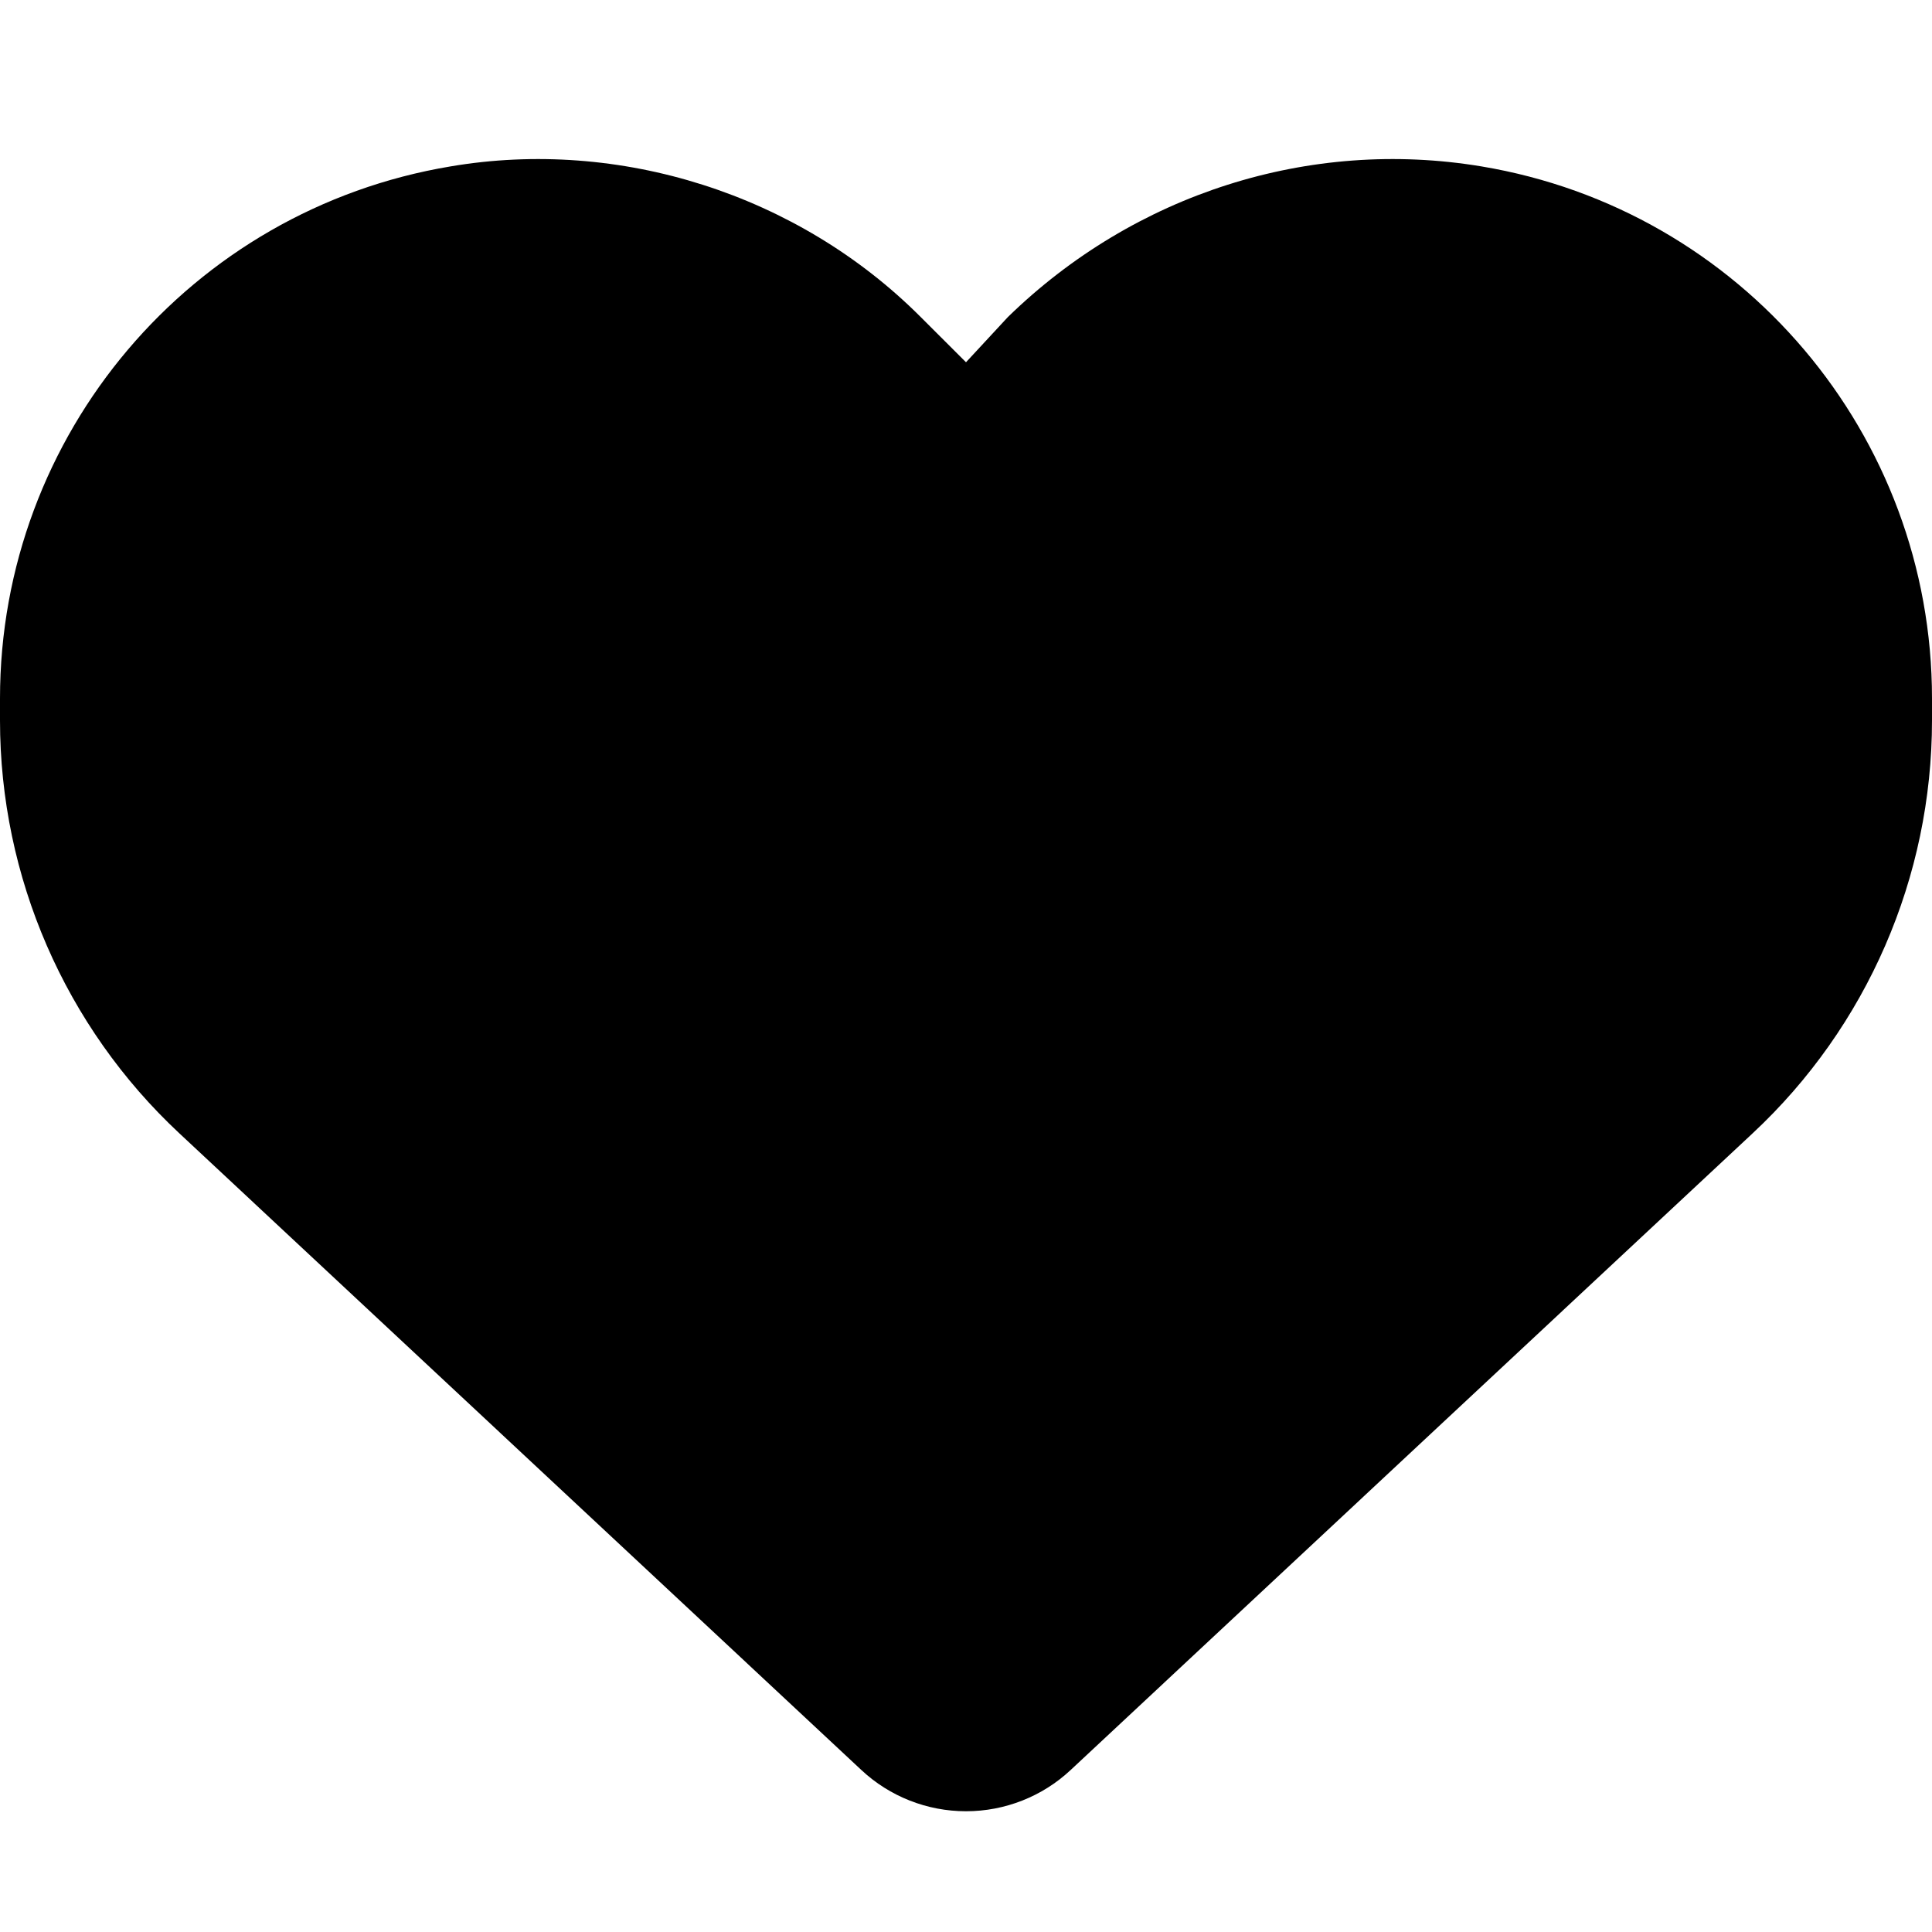
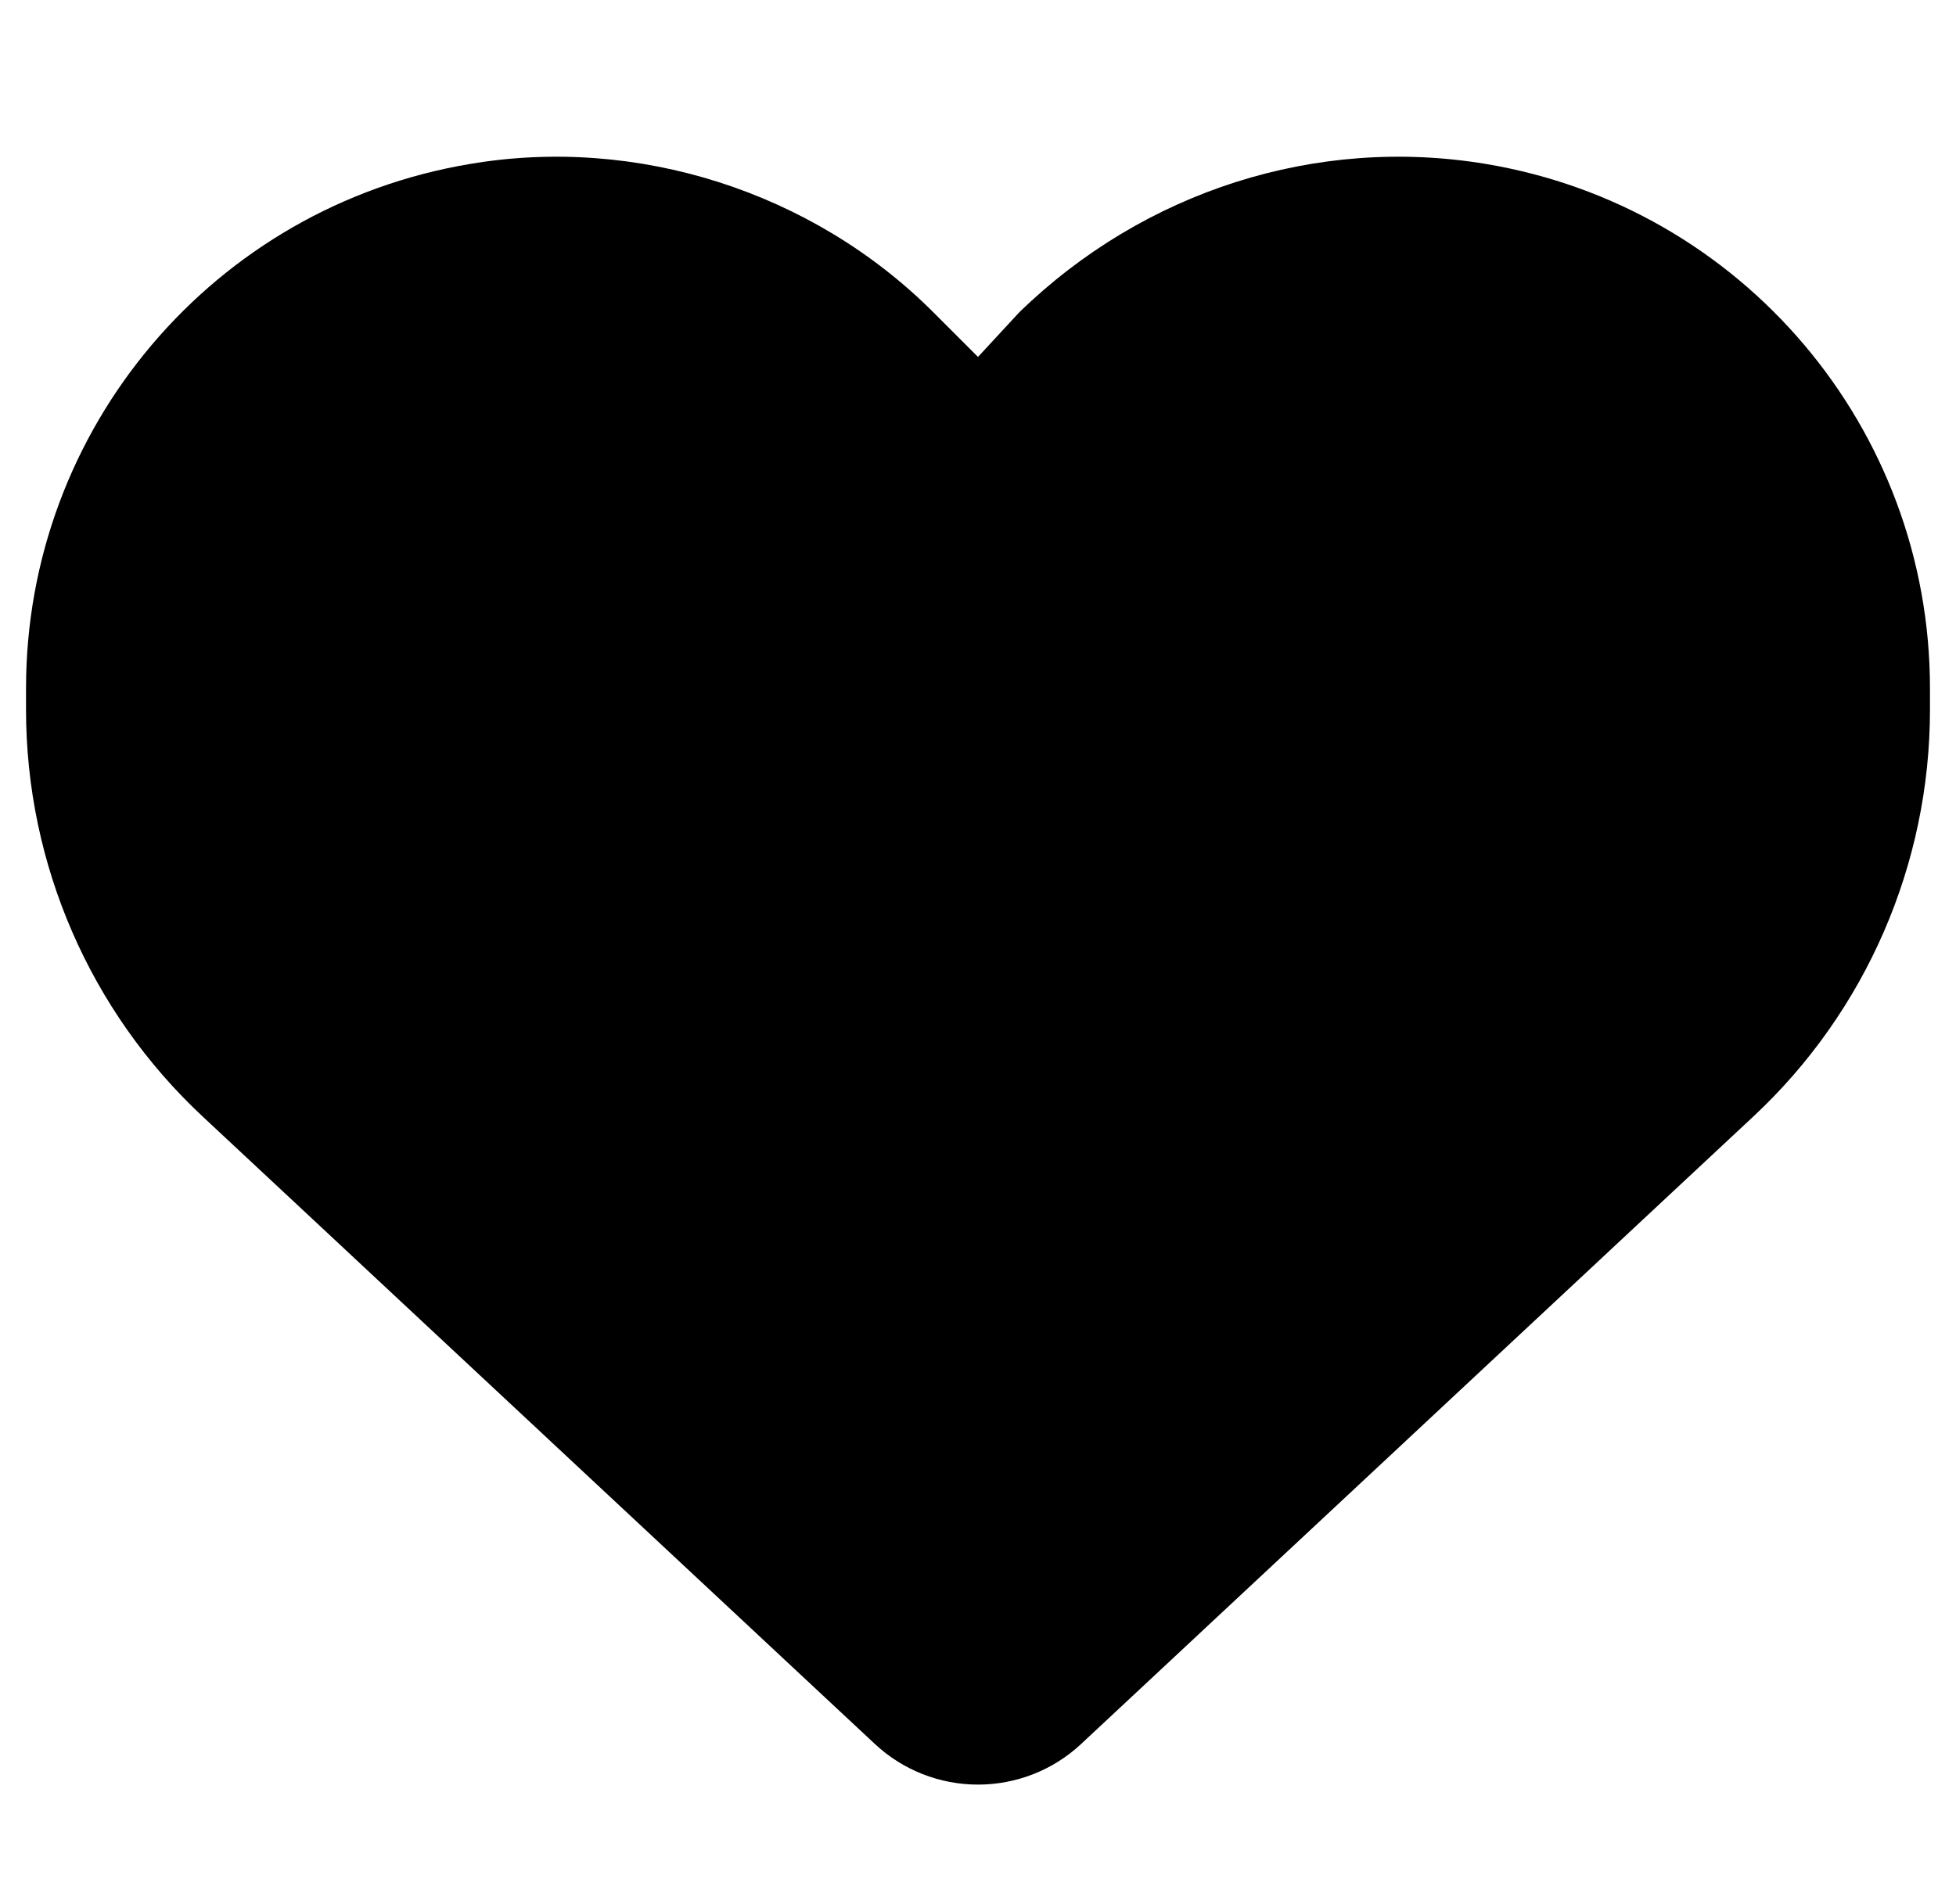
- <svg viewBox="0 0 512 512">
-   <path d="M0 190.9V185.1C0 115.2 50.52 55.58 119.4 44.1C164.1 36.51 211.4 51.37 244 84.02L256 96L267.1 84.02C300.6 51.37 347 36.51 392.6 44.1C461.5 55.58 512 115.2 512 185.1V190.9C512 232.4 494.8 272.1 464.4 300.4L283.7 469.1C276.2 476.1 266.3 480 256 480C245.7 480 235.8 476.1 228.3 469.1L47.59 300.4C17.23 272.1 0 232.4 0 190.9L0 190.9z" />
+ <svg xmlns="http://www.w3.org/2000/svg" version="1.1" id="Layer_1" x="0px" y="0px" viewBox="0 0 526 512" style="enable-background:new 0 0 526 512;" xml:space="preserve">
+   <path d="M7,190.9v-5.8c0-69.9,50.5-129.5,119.4-141c44.7-7.6,92,7.3,124.6,39.9l12,12l11.1-12c33.5-32.6,79.9-47.5,125.5-39.9  c68.9,11.5,119.4,71.1,119.4,141v5.8c0,41.5-17.2,81.2-47.6,109.5L290.7,469.1c-7.5,7-17.4,10.9-27.7,10.9  c-10.3,0-20.2-3.9-27.7-10.9L54.6,300.4C24.2,272.1,7,232.4,7,190.9L7,190.9z" />
</svg>
